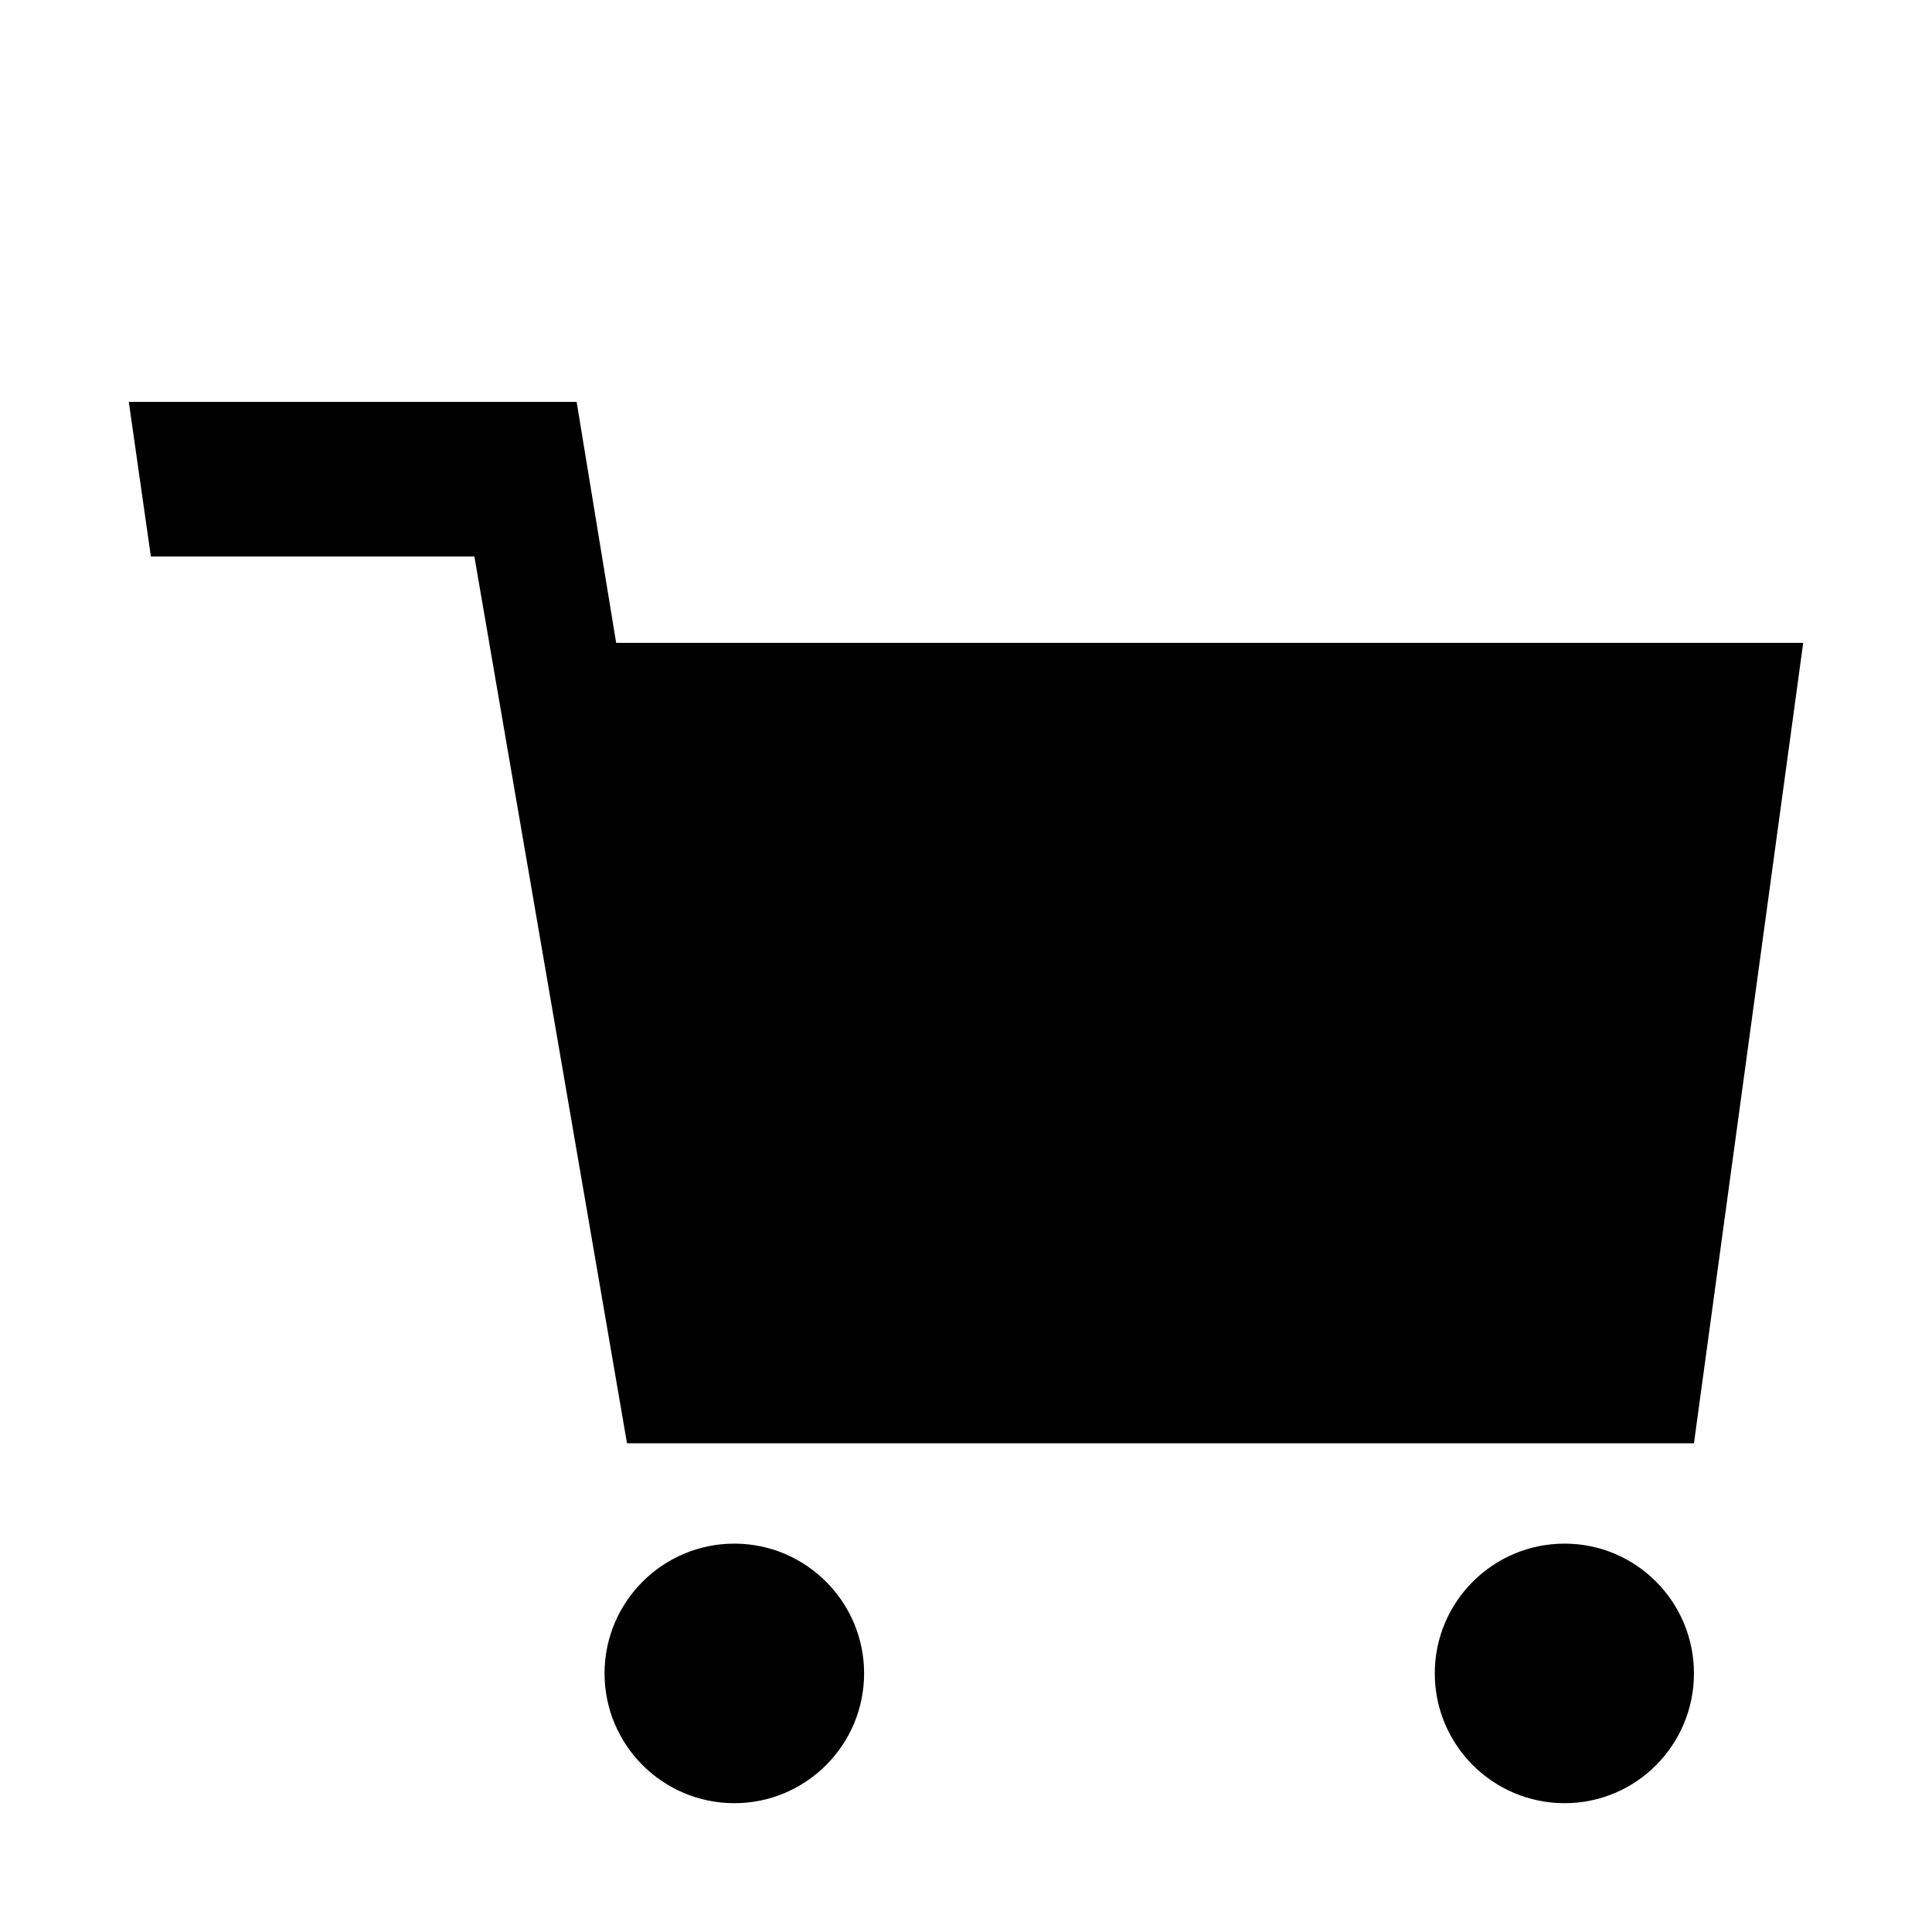
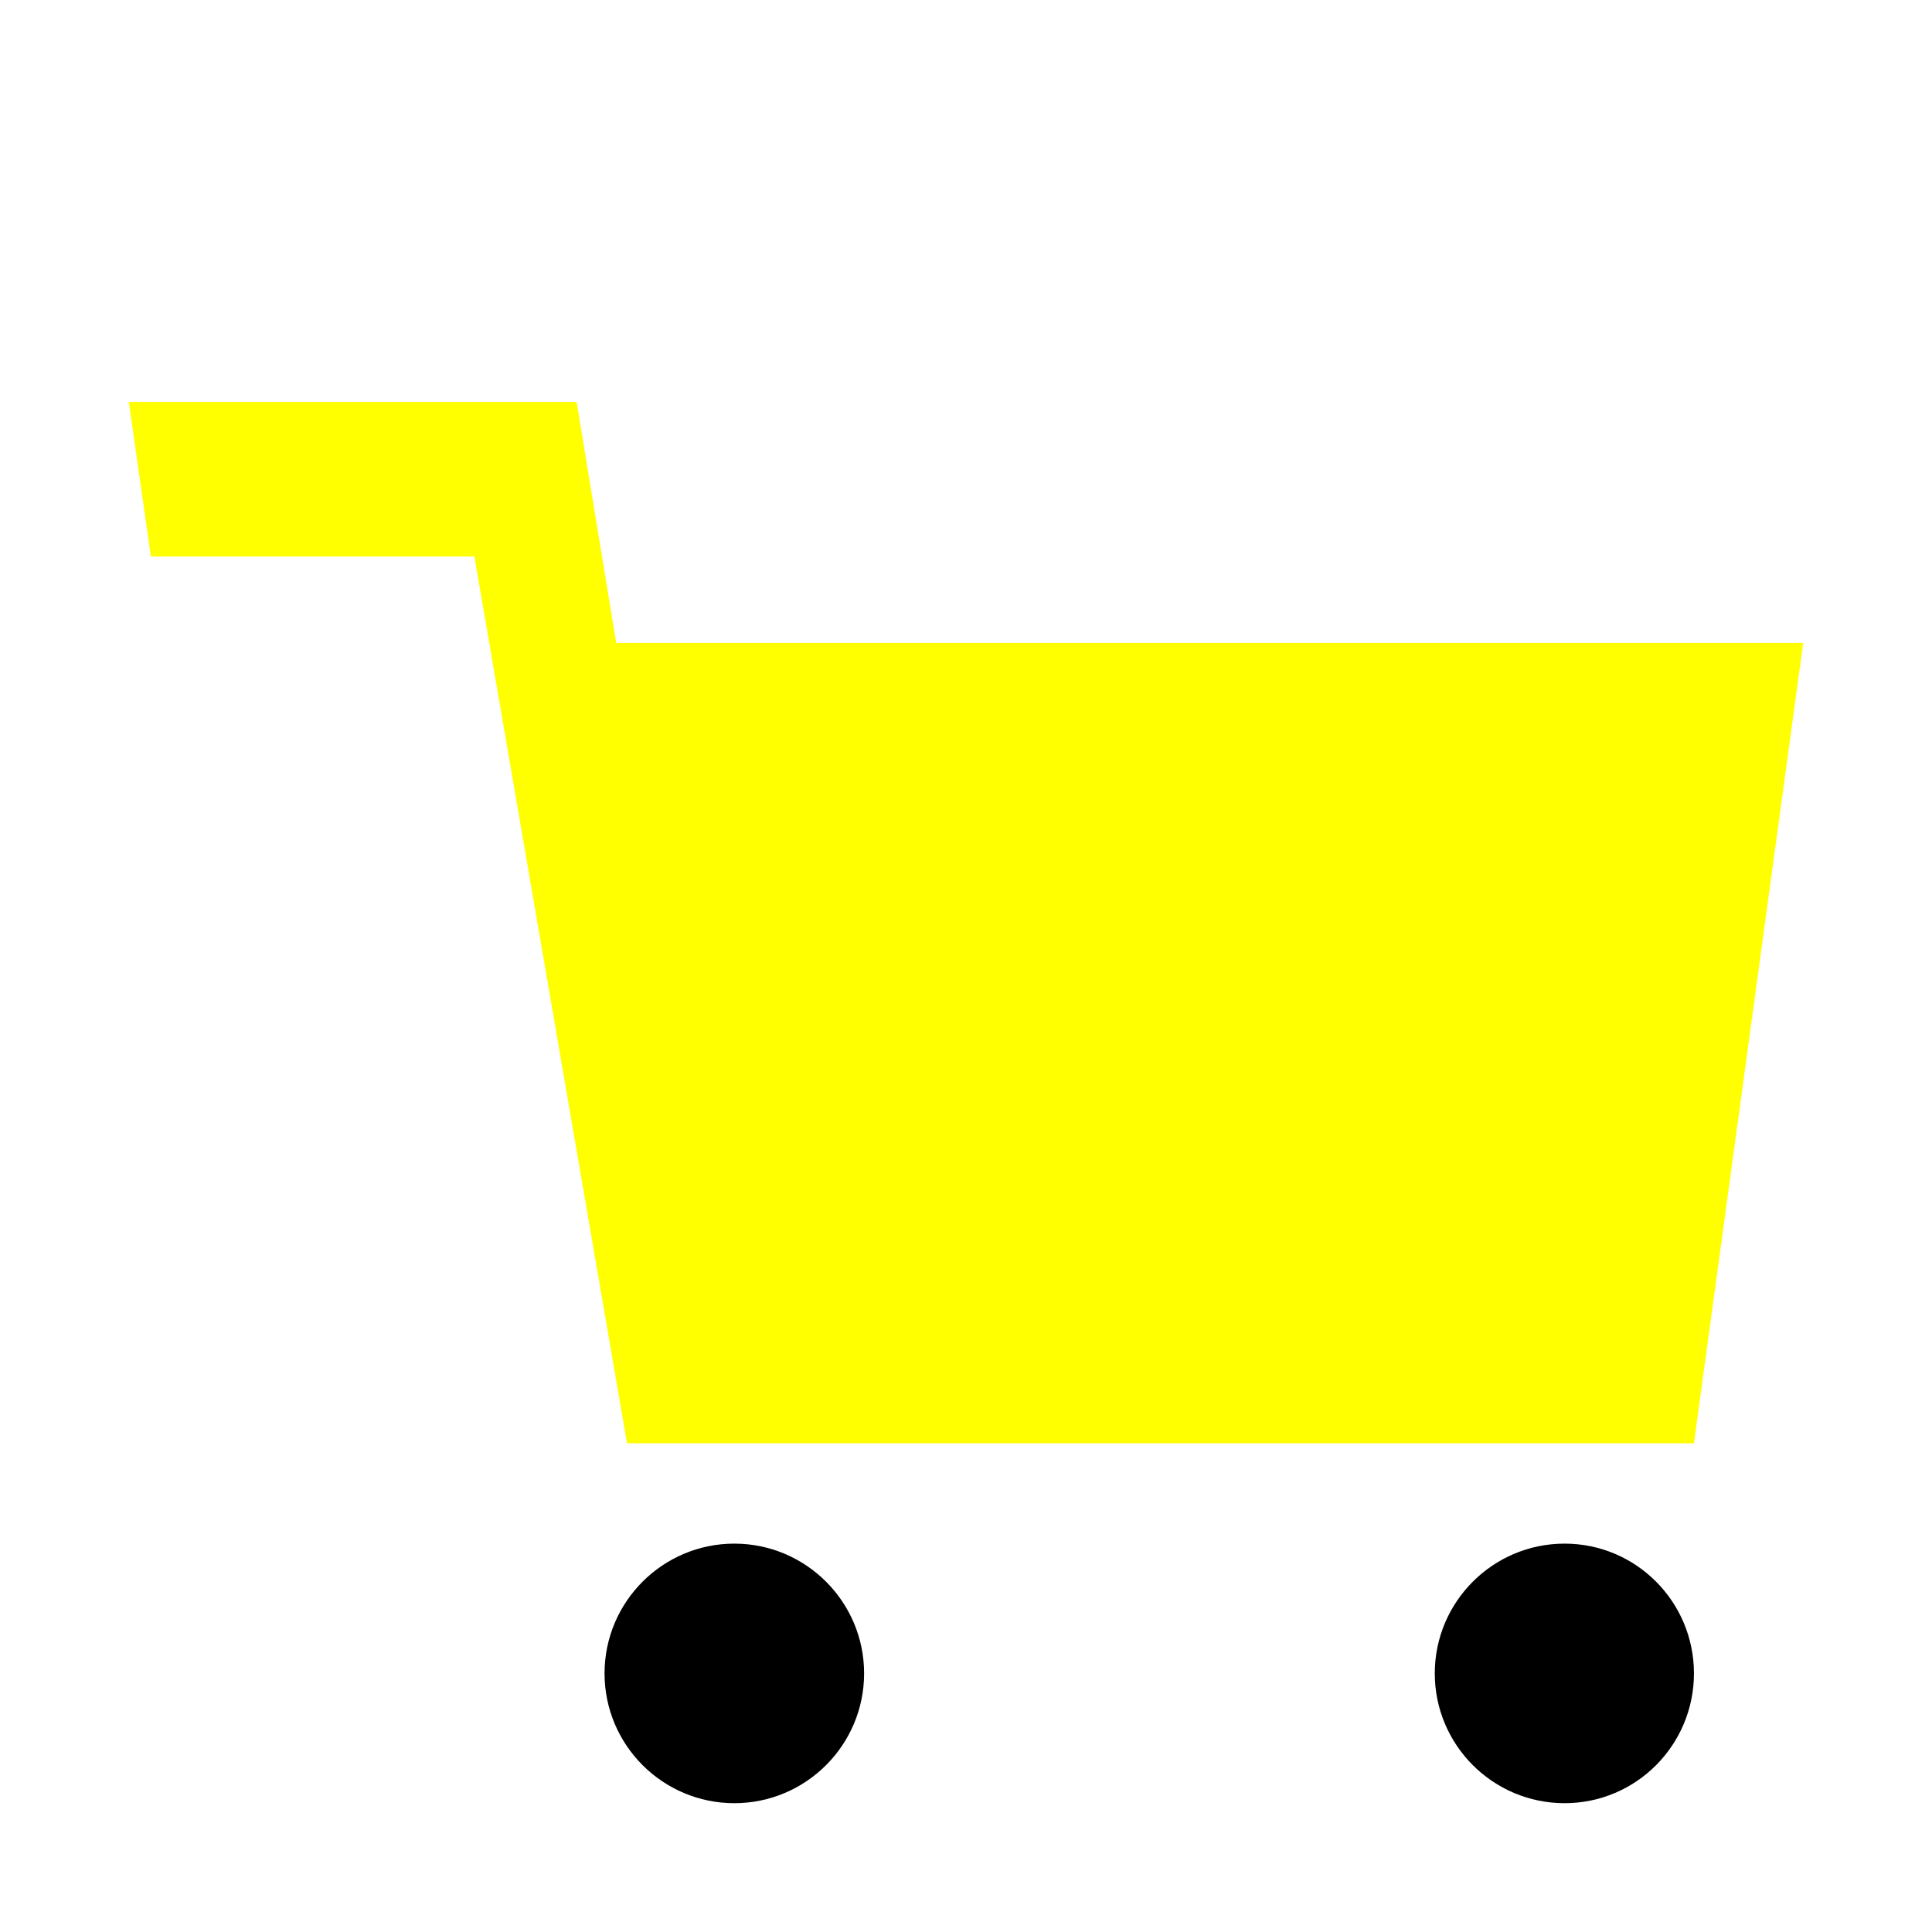
<svg xmlns="http://www.w3.org/2000/svg" version="1.1" width="150" height="150" viewBox="0 0 150 150" id="svg2">
  <defs id="defs2989" />
-   <path d="m 10,31.205 1.714,12.001 25.116,0 11.851,68.85 82.837,0 L 140,49.914 l -92.161,0 -3.068,-18.709 -34.771,0 z" id="path3015" />
+   <path fill="yellow" d="m 10,31.205 1.714,12.001 25.116,0 11.851,68.85 82.837,0 L 140,49.914 l -92.161,0 -3.068,-18.709 -34.771,0 z" id="path3015" />
  <path d="m 57.013,119.847 c -5.56,0 -10.076,4.517 -10.076,10.076 0,5.56 4.516,10.076 10.076,10.076 5.557,0 10.076,-4.516 10.076,-10.076 0,-5.559 -4.52,-10.076 -10.076,-10.076 z" id="path3013" />
  <path d="m 121.472,119.847 c -5.559,0 -10.076,4.517 -10.076,10.076 0,5.559 4.517,10.076 10.076,10.076 5.559,0 10.046,-4.517 10.046,-10.076 0,-5.559 -4.487,-10.076 -10.046,-10.076 z" id="path15" />
</svg>
